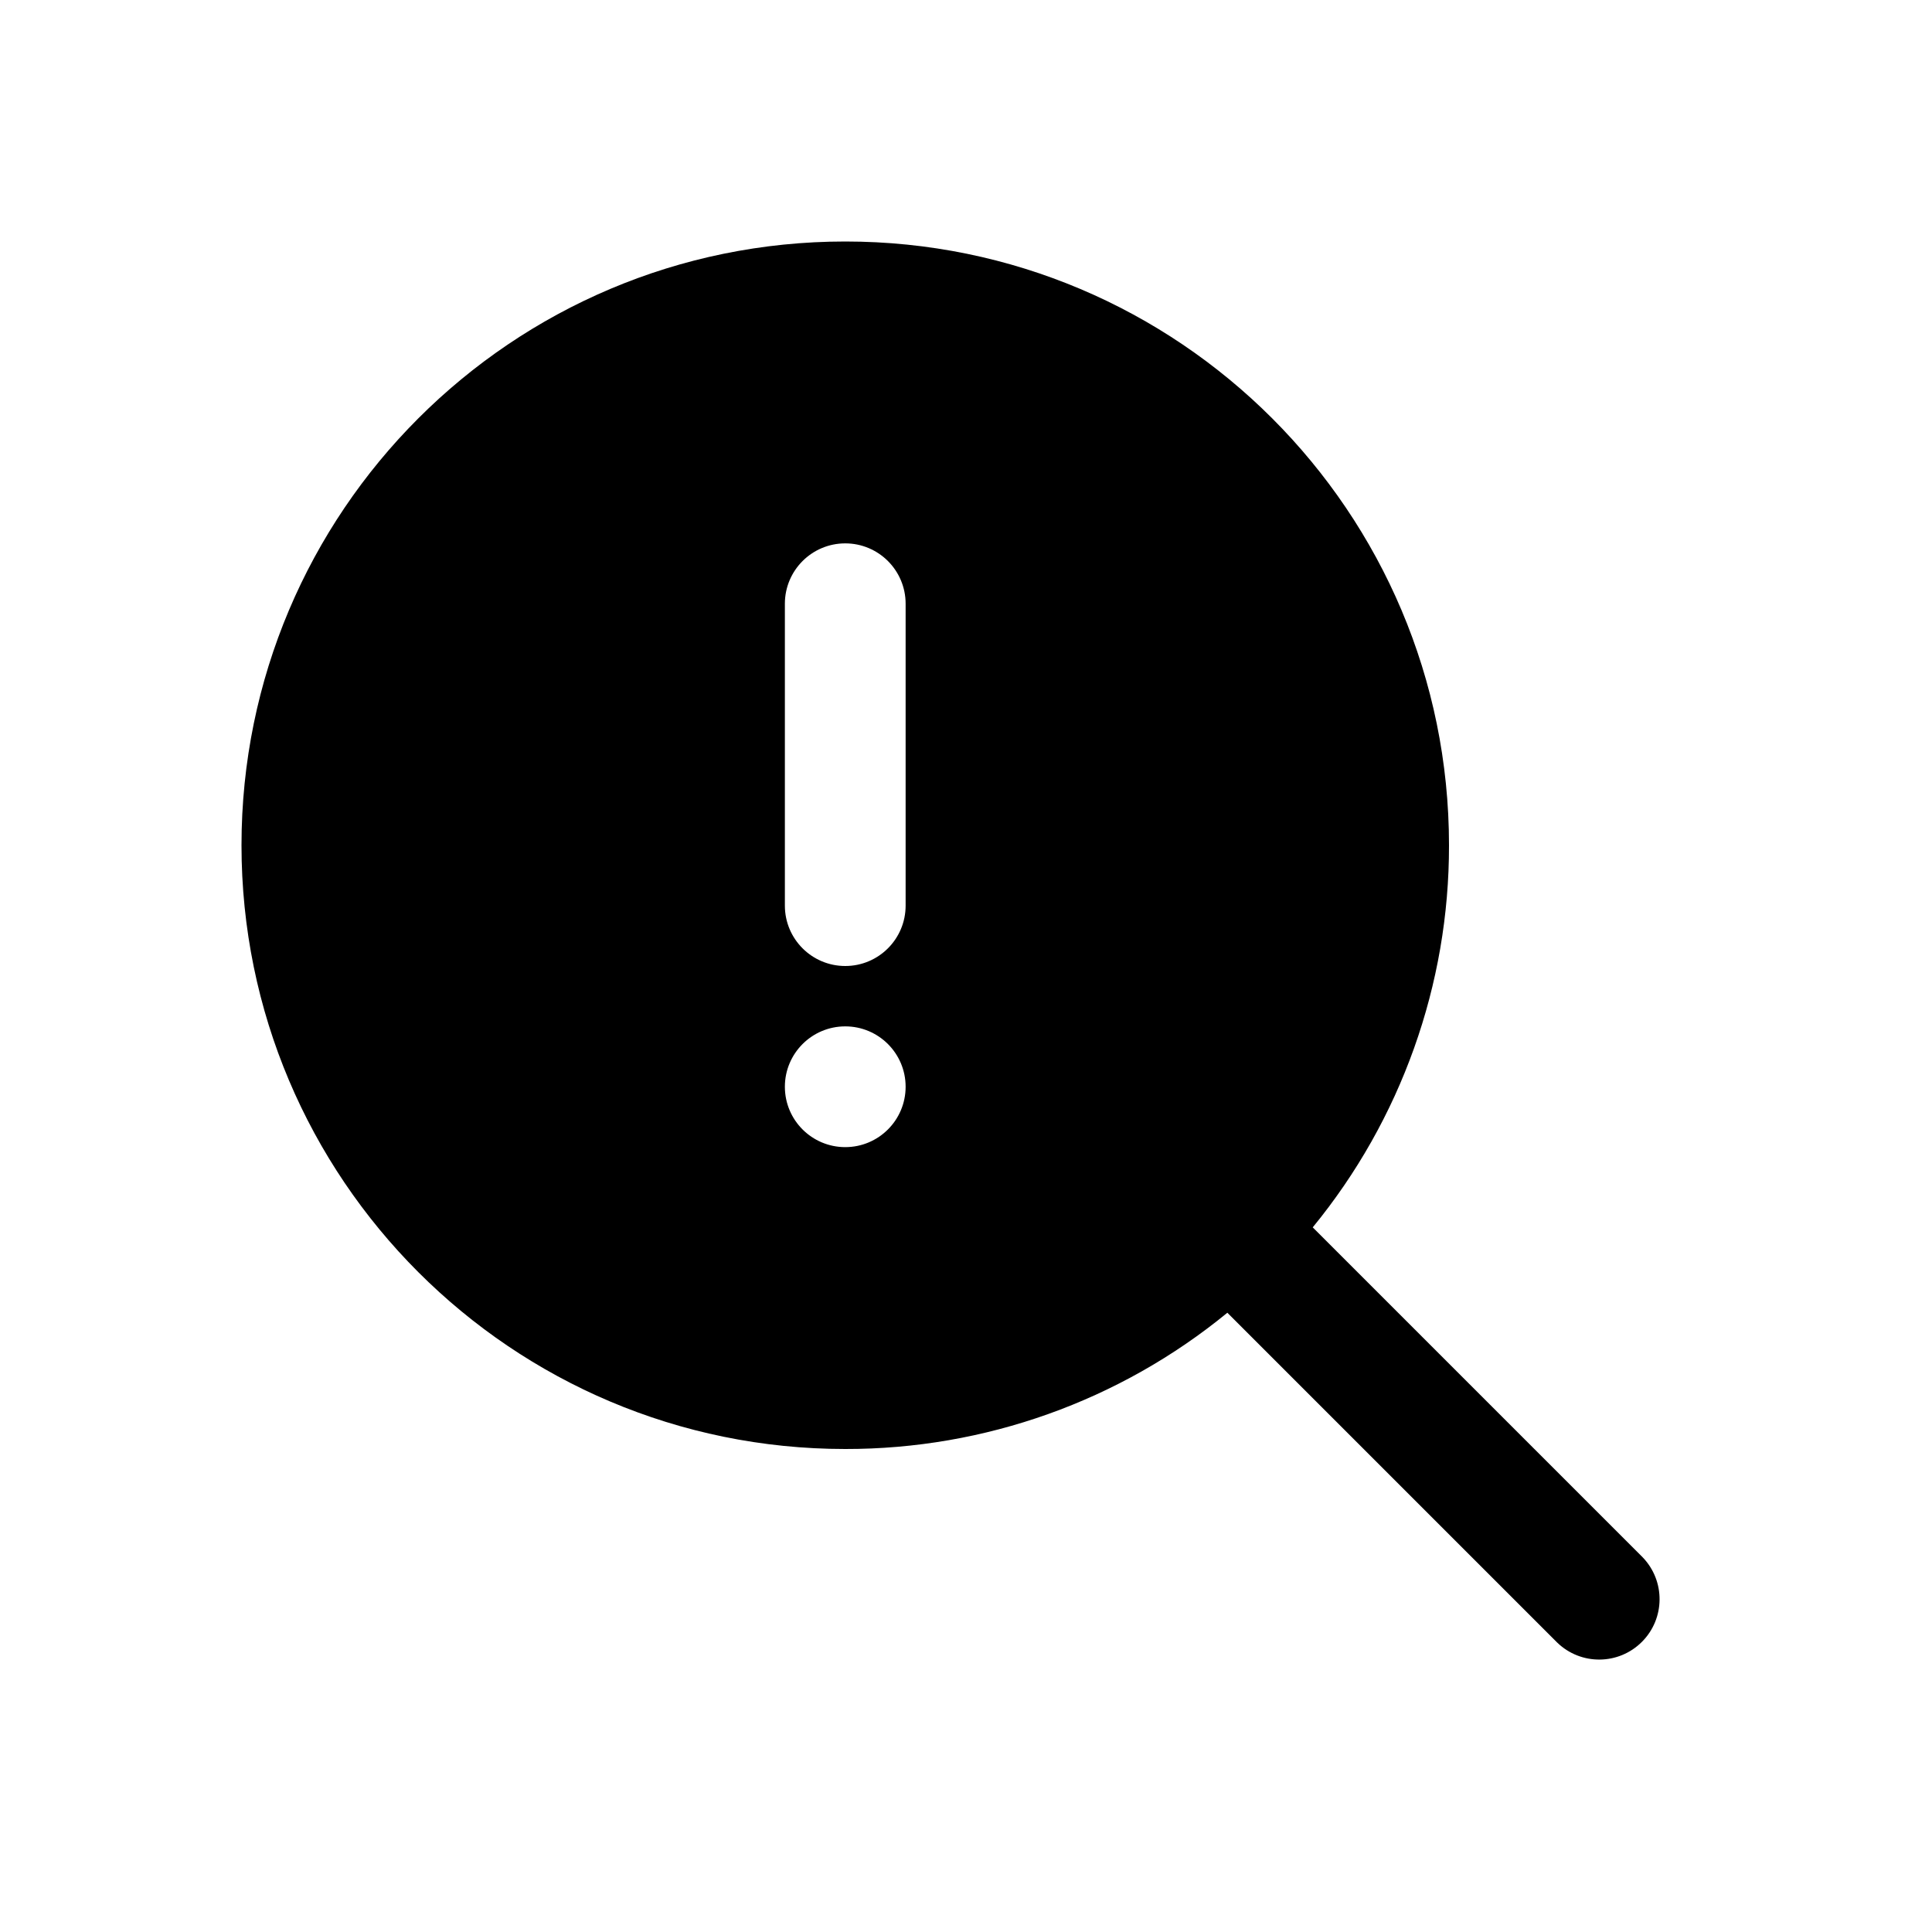
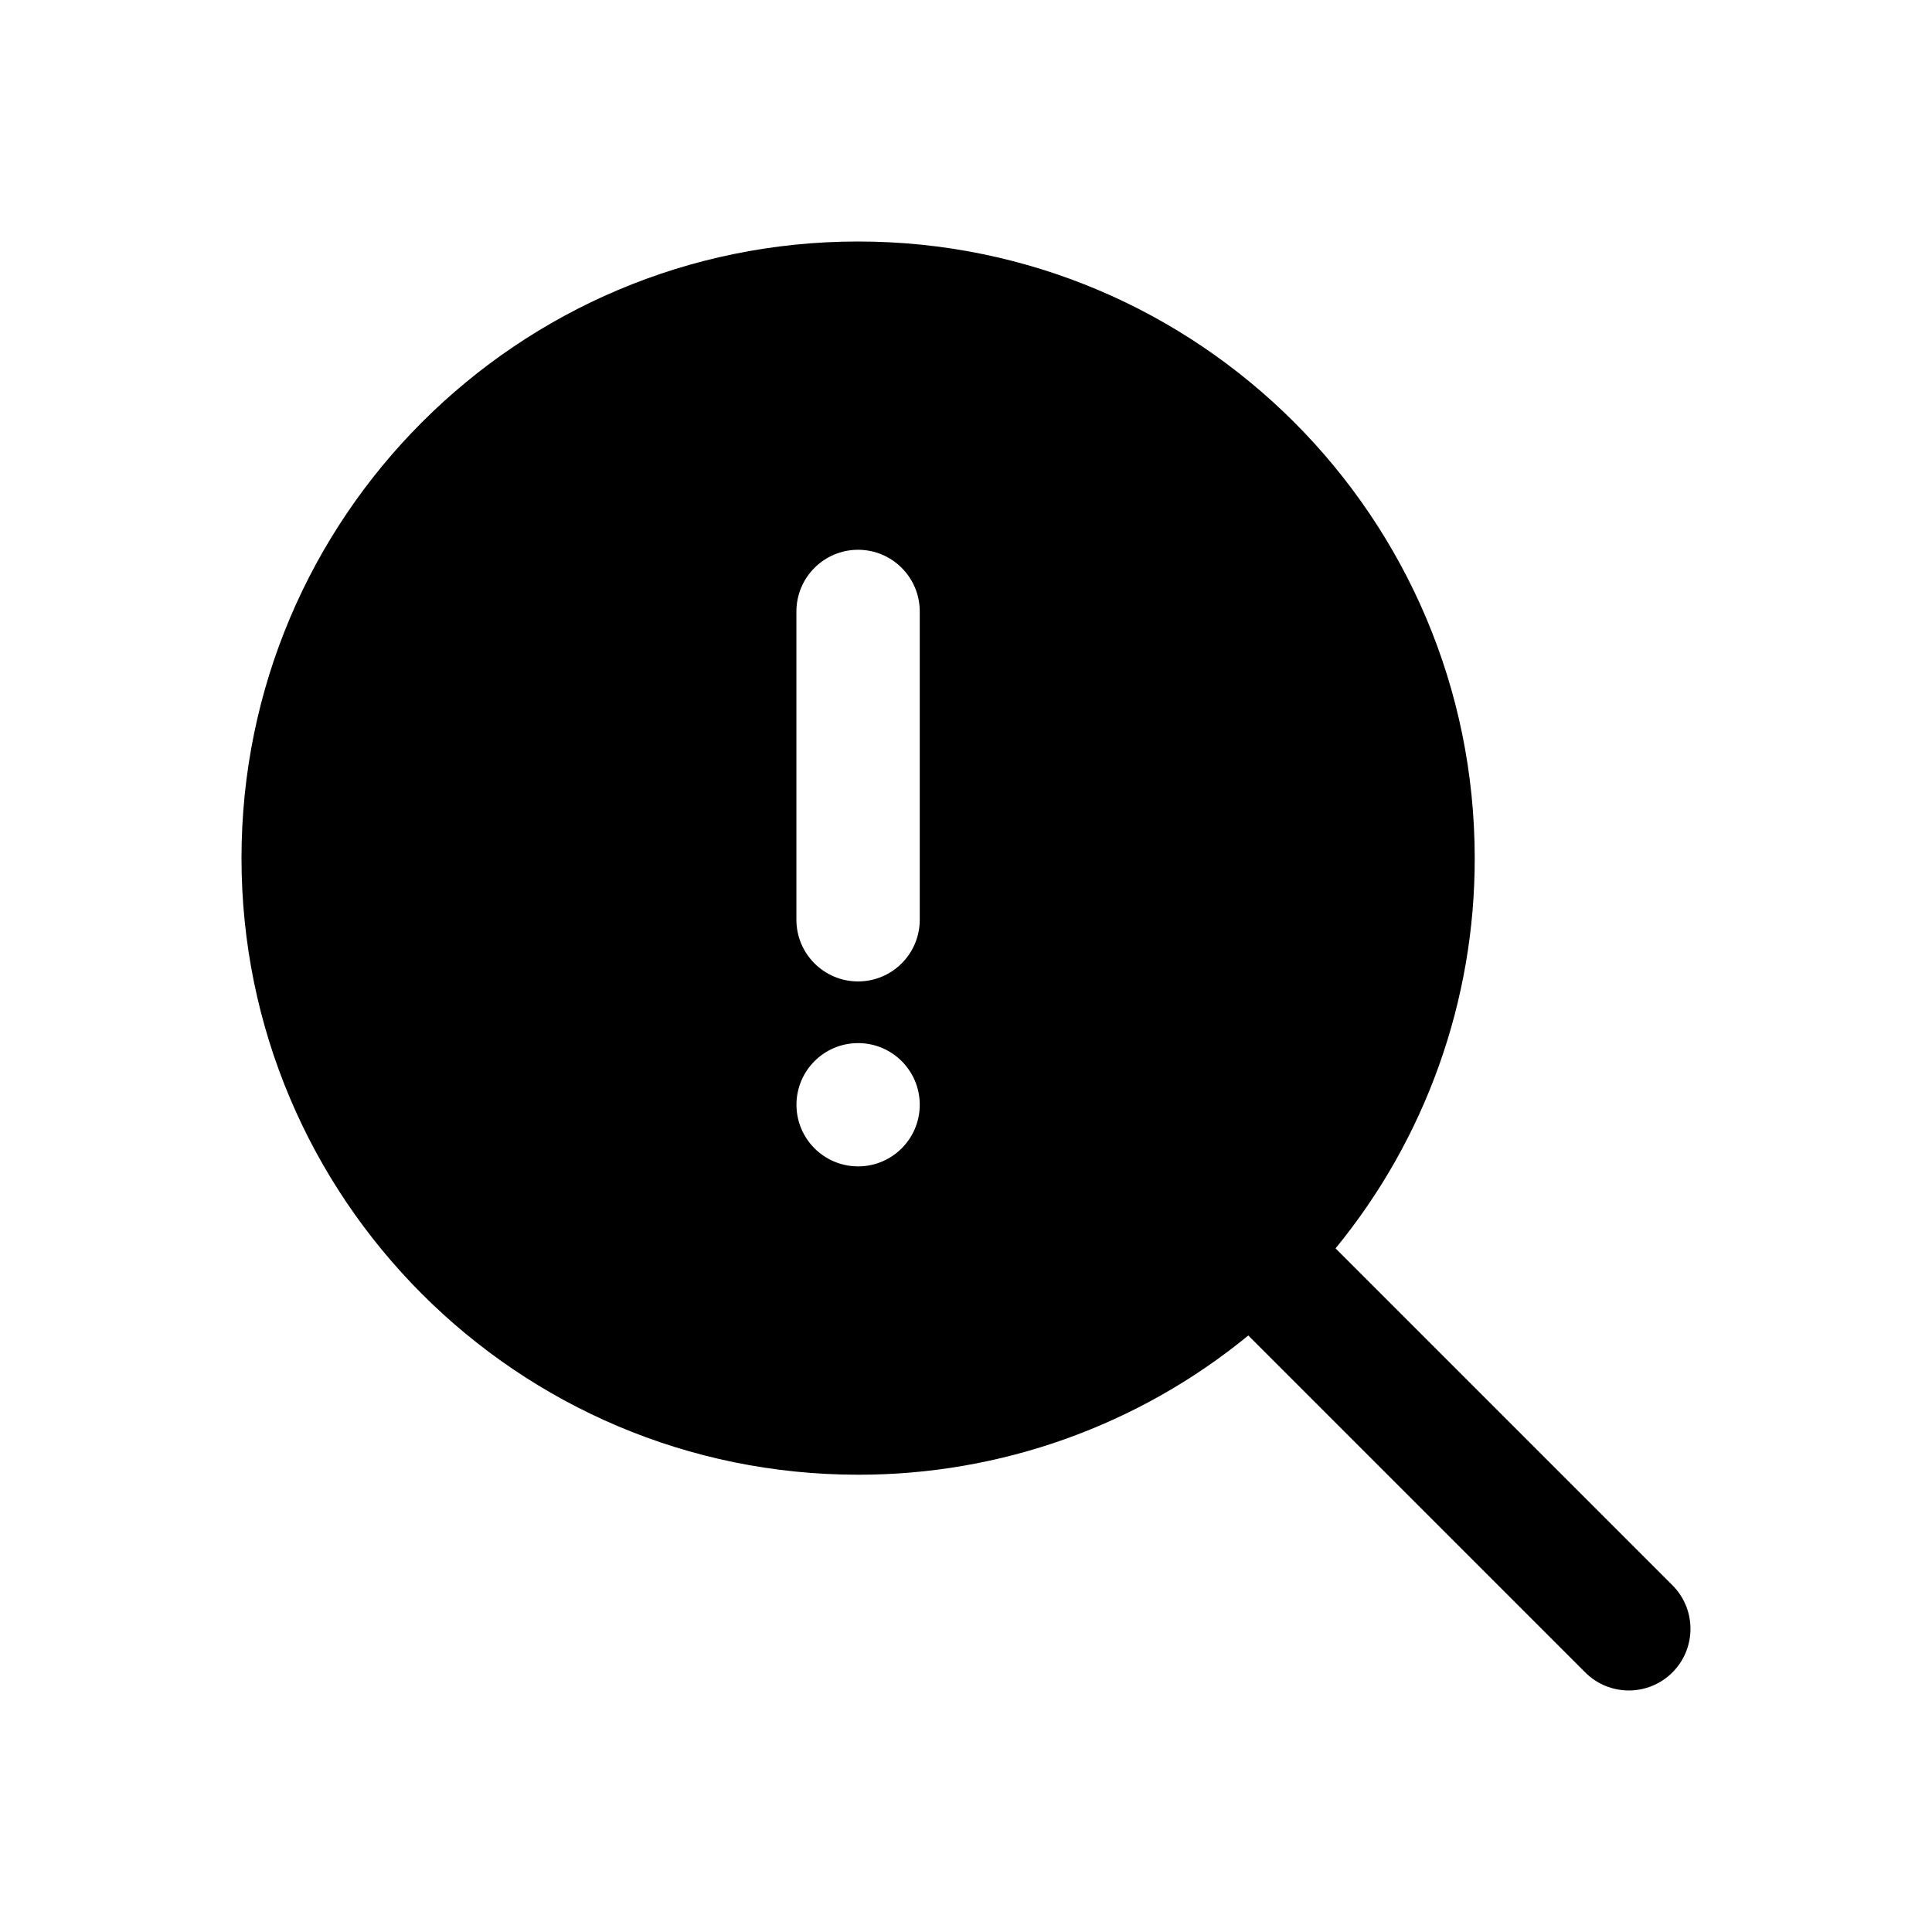
<svg xmlns="http://www.w3.org/2000/svg" width="32" height="32" fill="none">
-   <path fill-rule="evenodd" clip-rule="evenodd" d="M14 4C8.477 4 4 8.477 4 14s4.477 10 10 10a9.958 9.958 0 0 0 6.329-2.257l5.464 5.464a1 1 0 0 0 1.414-1.414l-5.464-5.464A9.959 9.959 0 0 0 24 14c0-5.523-4.477-10-10-10Zm0 5a1 1 0 0 1 1 1v5a1 1 0 1 1-2 0v-5a1 1 0 0 1 1-1Zm0 10a1 1 0 1 0 0-2 1 1 0 0 0 0 2Z" fill="#000" />
+   <path fill-rule="evenodd" clip-rule="evenodd" d="M14.213 4C8.573 4 4 8.572 4 14.213c0 5.64 4.572 10.213 10.213 10.213a10.17 10.17 0 0 0 6.463-2.306l5.58 5.58a1.021 1.021 0 0 0 1.445-1.443l-5.58-5.58a10.17 10.17 0 0 0 2.305-6.464C24.425 8.573 19.852 4 14.213 4Zm0 5.106c.564 0 1.021.458 1.021 1.022v5.106a1.021 1.021 0 1 1-2.043 0v-5.106c0-.564.458-1.022 1.022-1.022Zm0 10.213a1.021 1.021 0 1 0 0-2.042 1.021 1.021 0 0 0 0 2.042Z" fill="#000" />
</svg>
